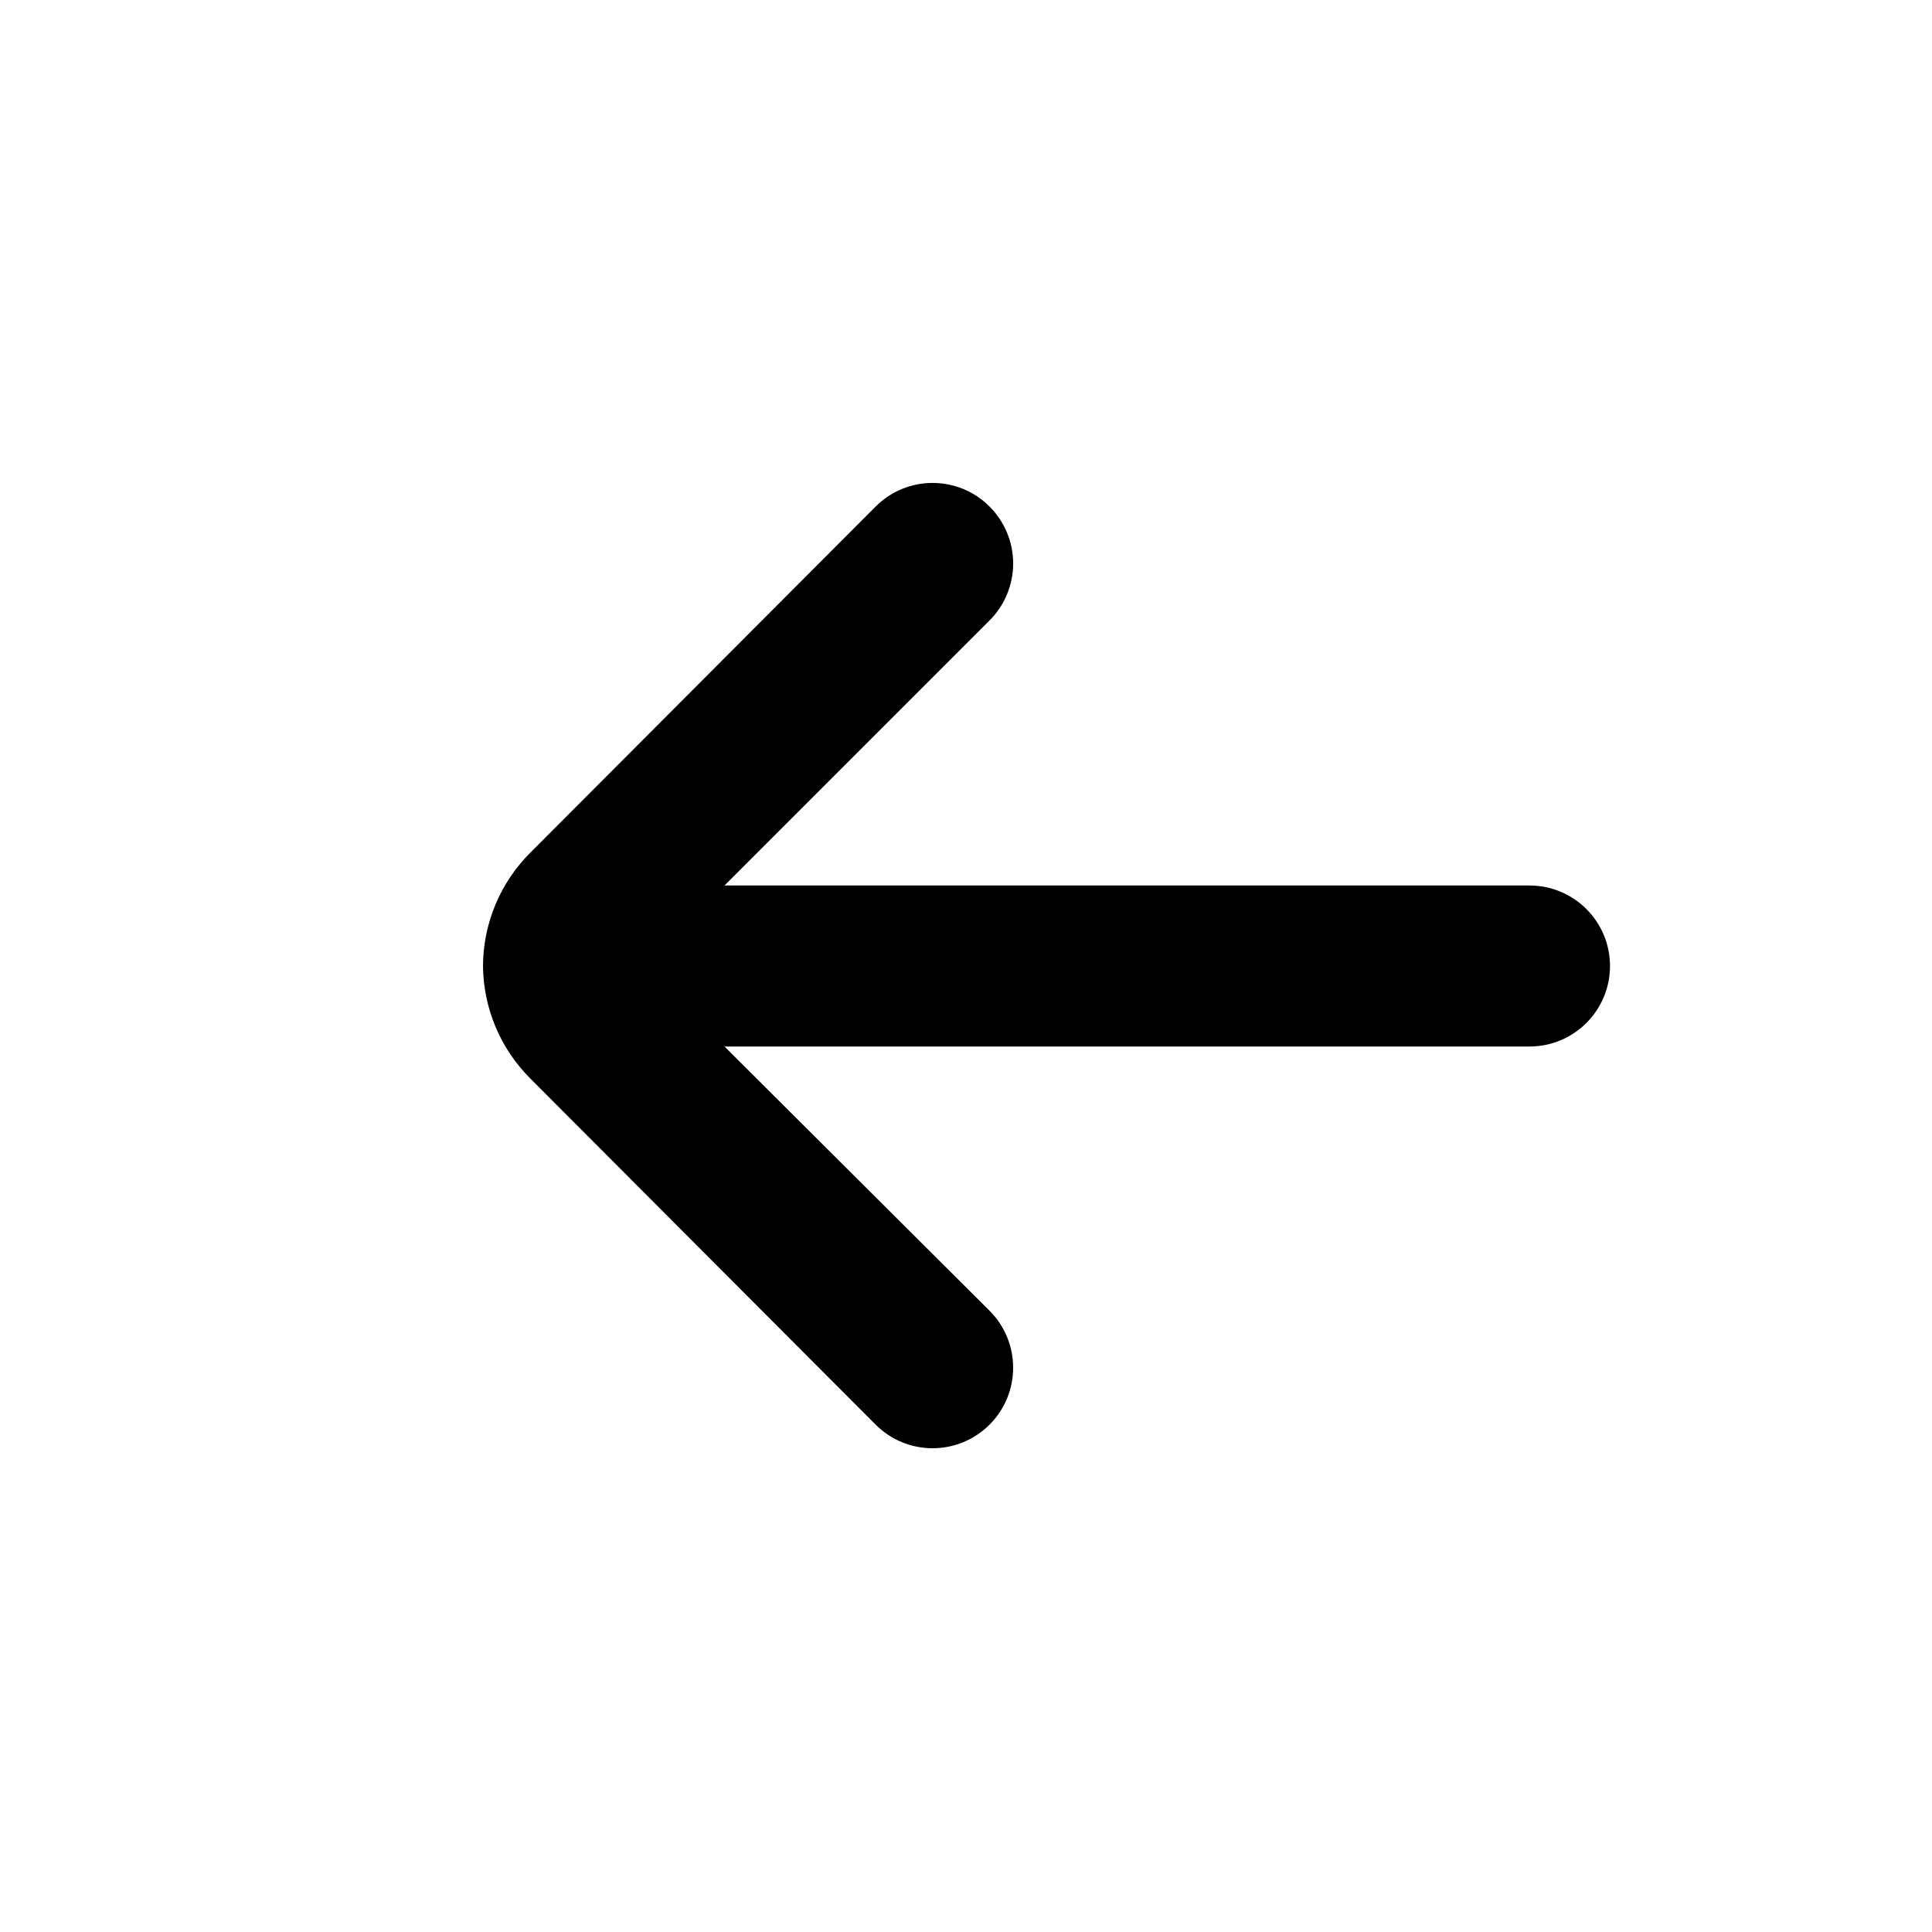
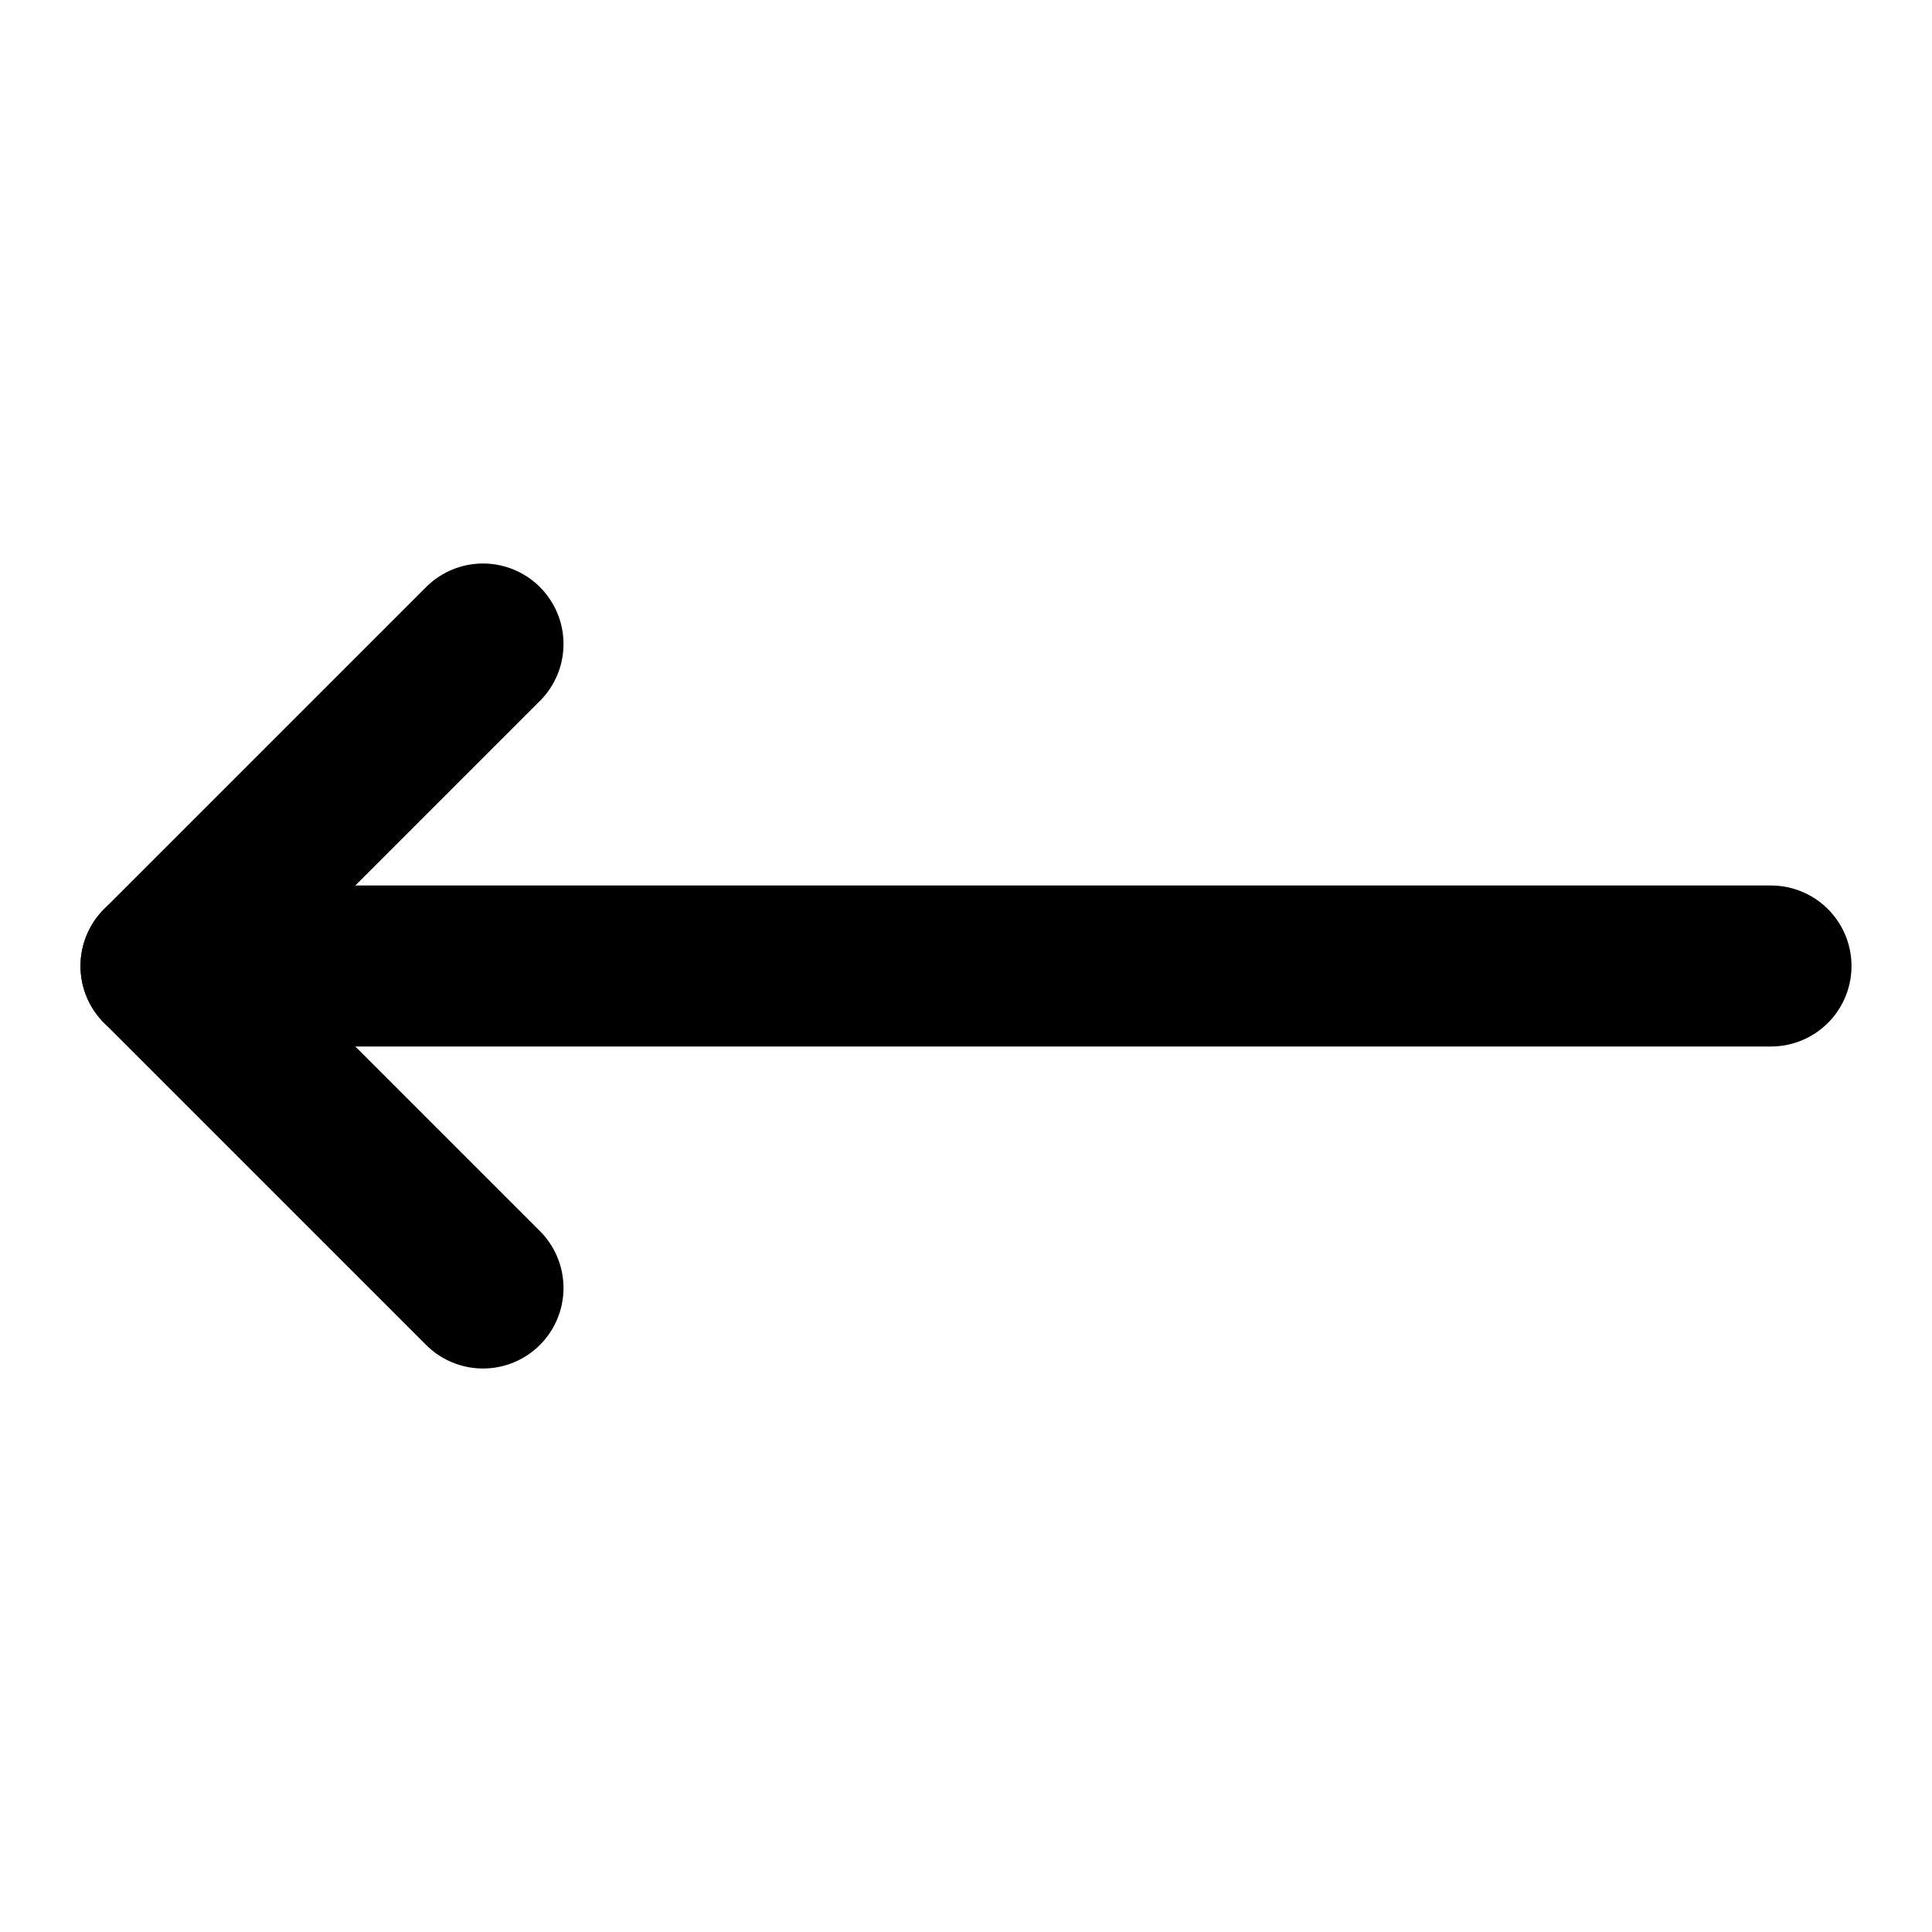
- <svg xmlns="http://www.w3.org/2000/svg" id="Outline" viewBox="0 0 24 24" width="512" height="512">
-   <path d="M19,11H9l3.29-3.29a1,1,0,0,0,0-1.42,1,1,0,0,0-1.41,0l-4.29,4.3A2,2,0,0,0,6,12H6a2,2,0,0,0,.59,1.4l4.29,4.3a1,1,0,1,0,1.41-1.42L9,13H19a1,1,0,0,0,0-2Z" />
+ <svg xmlns="http://www.w3.org/2000/svg" width="24" height="24" viewBox="0 0 24 24" fill="none" stroke="currentColor" stroke-width="2" stroke-linecap="round" stroke-linejoin="round" class="lucide lucide-move-left preview-icon">
+   <path d="M6 8L2 12L6 16" />
+   <path d="M2 12H22" />
</svg>
